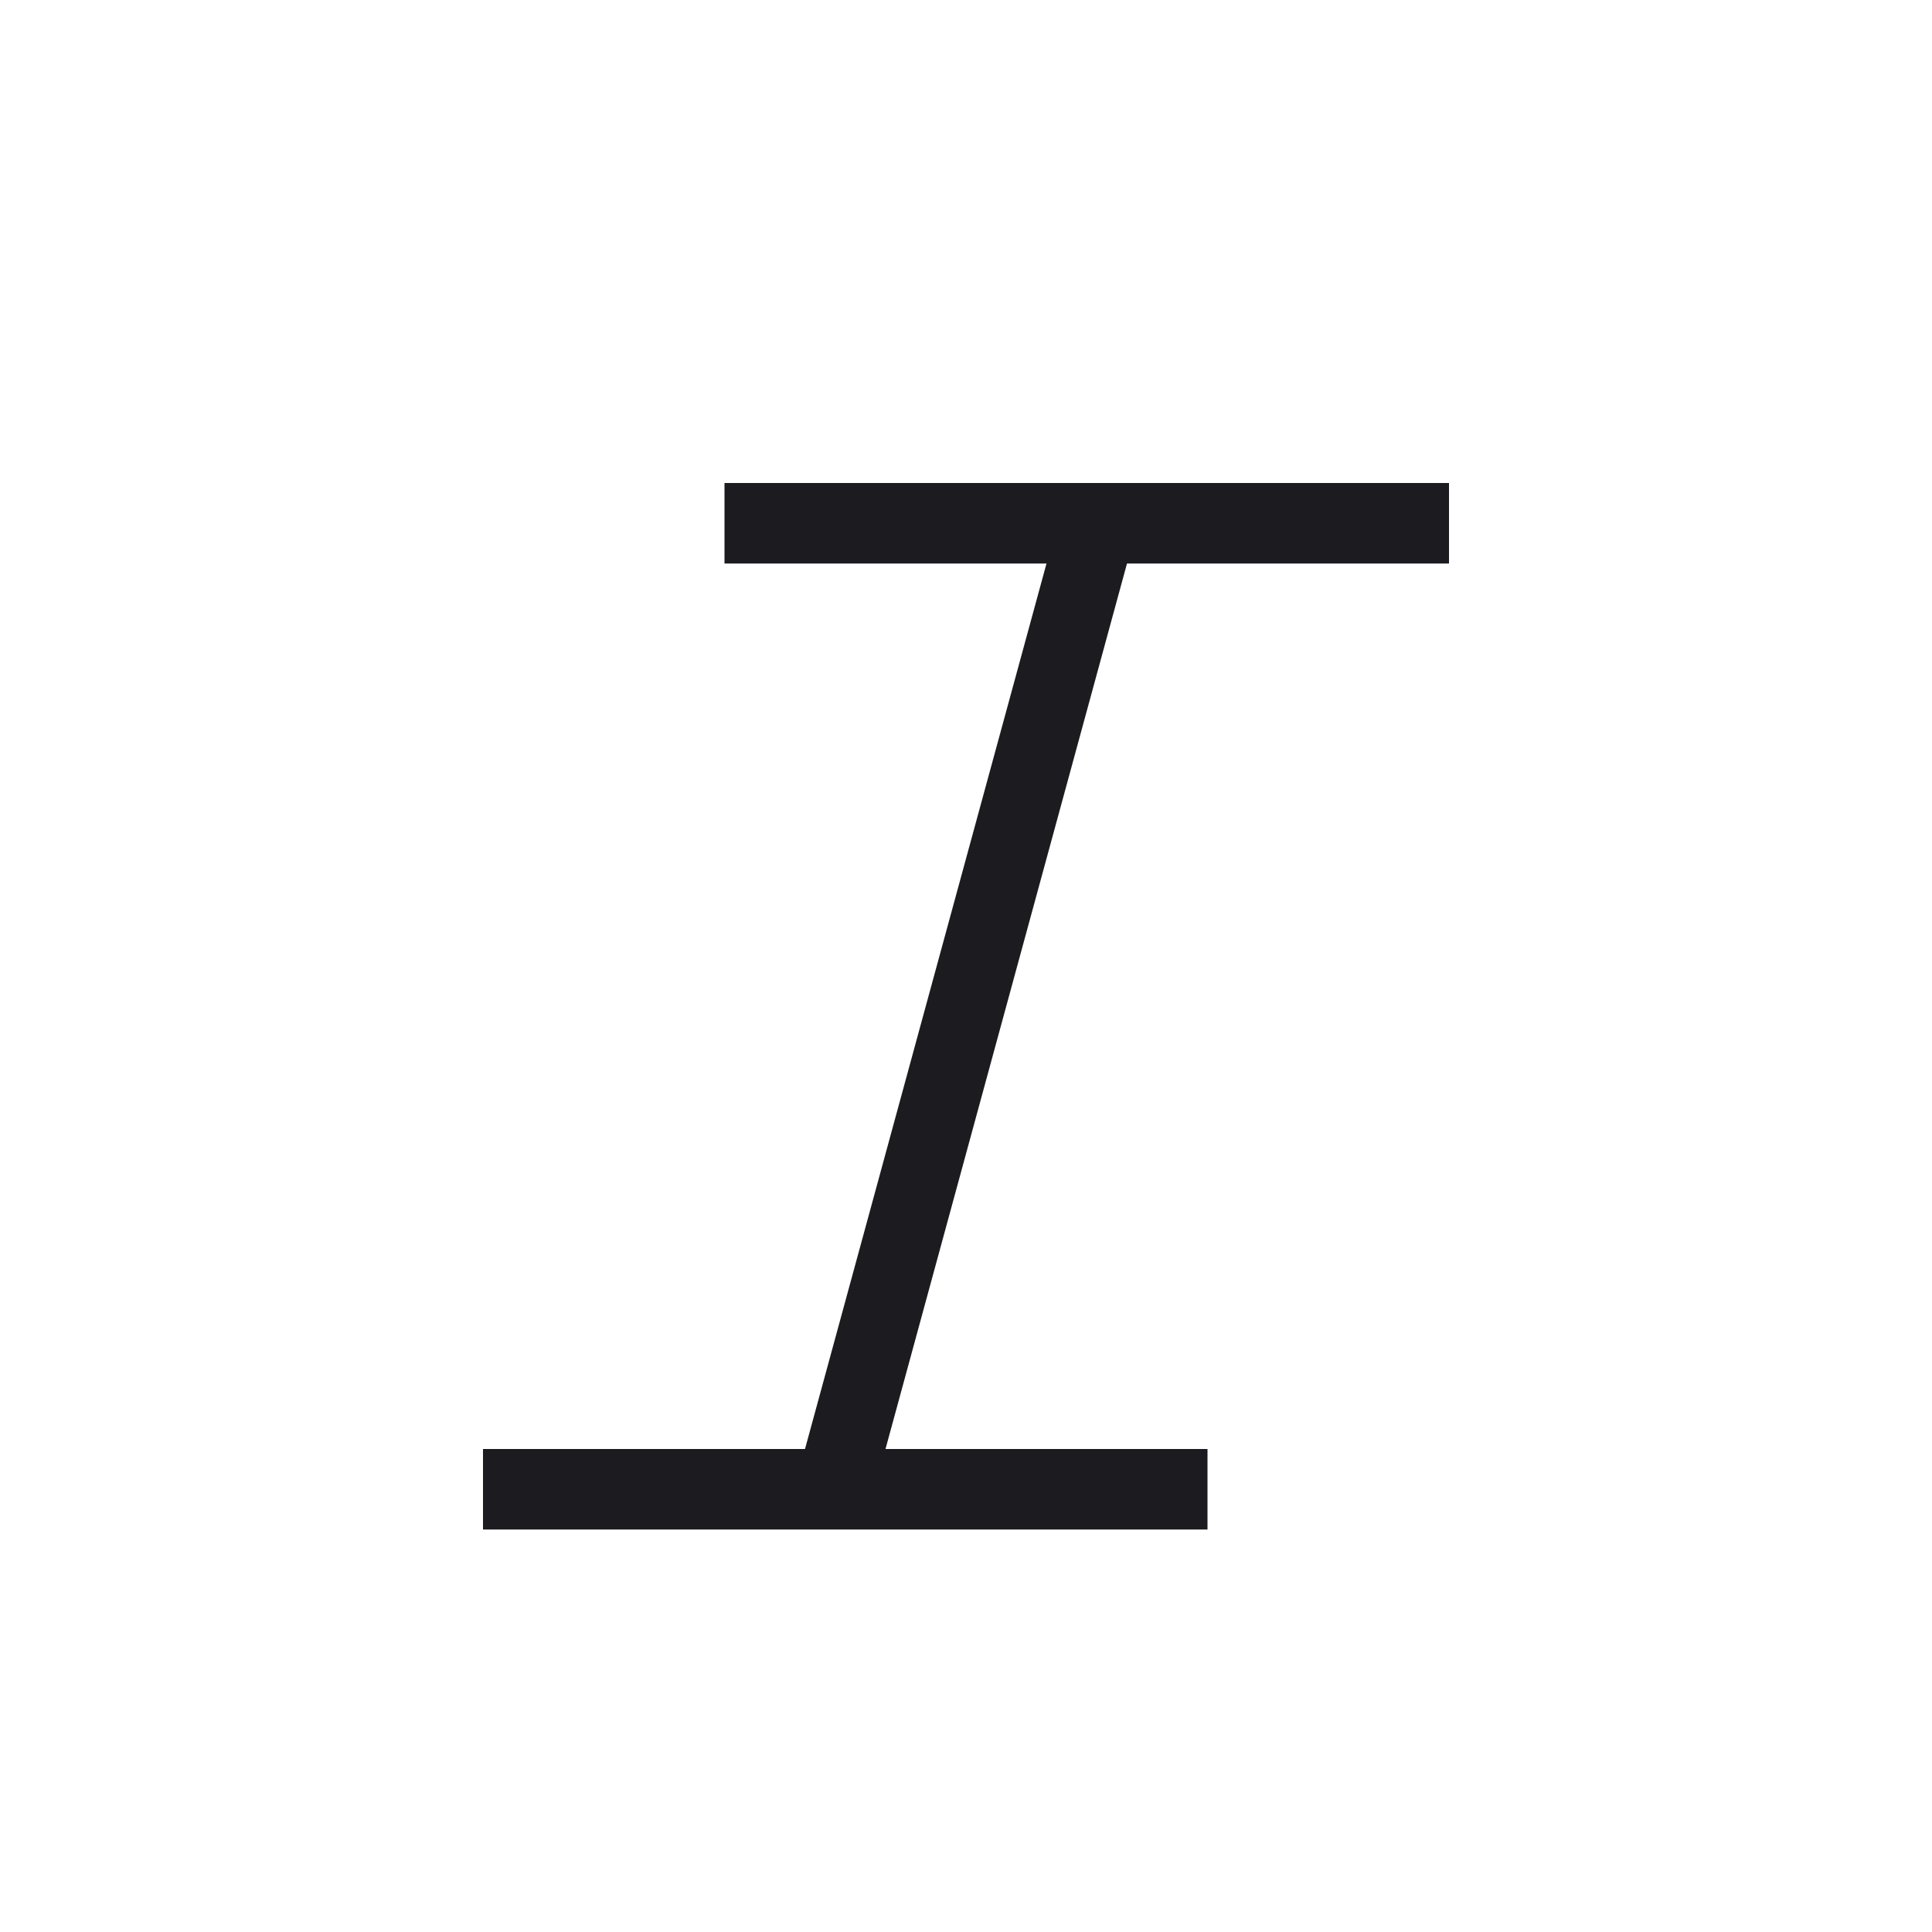
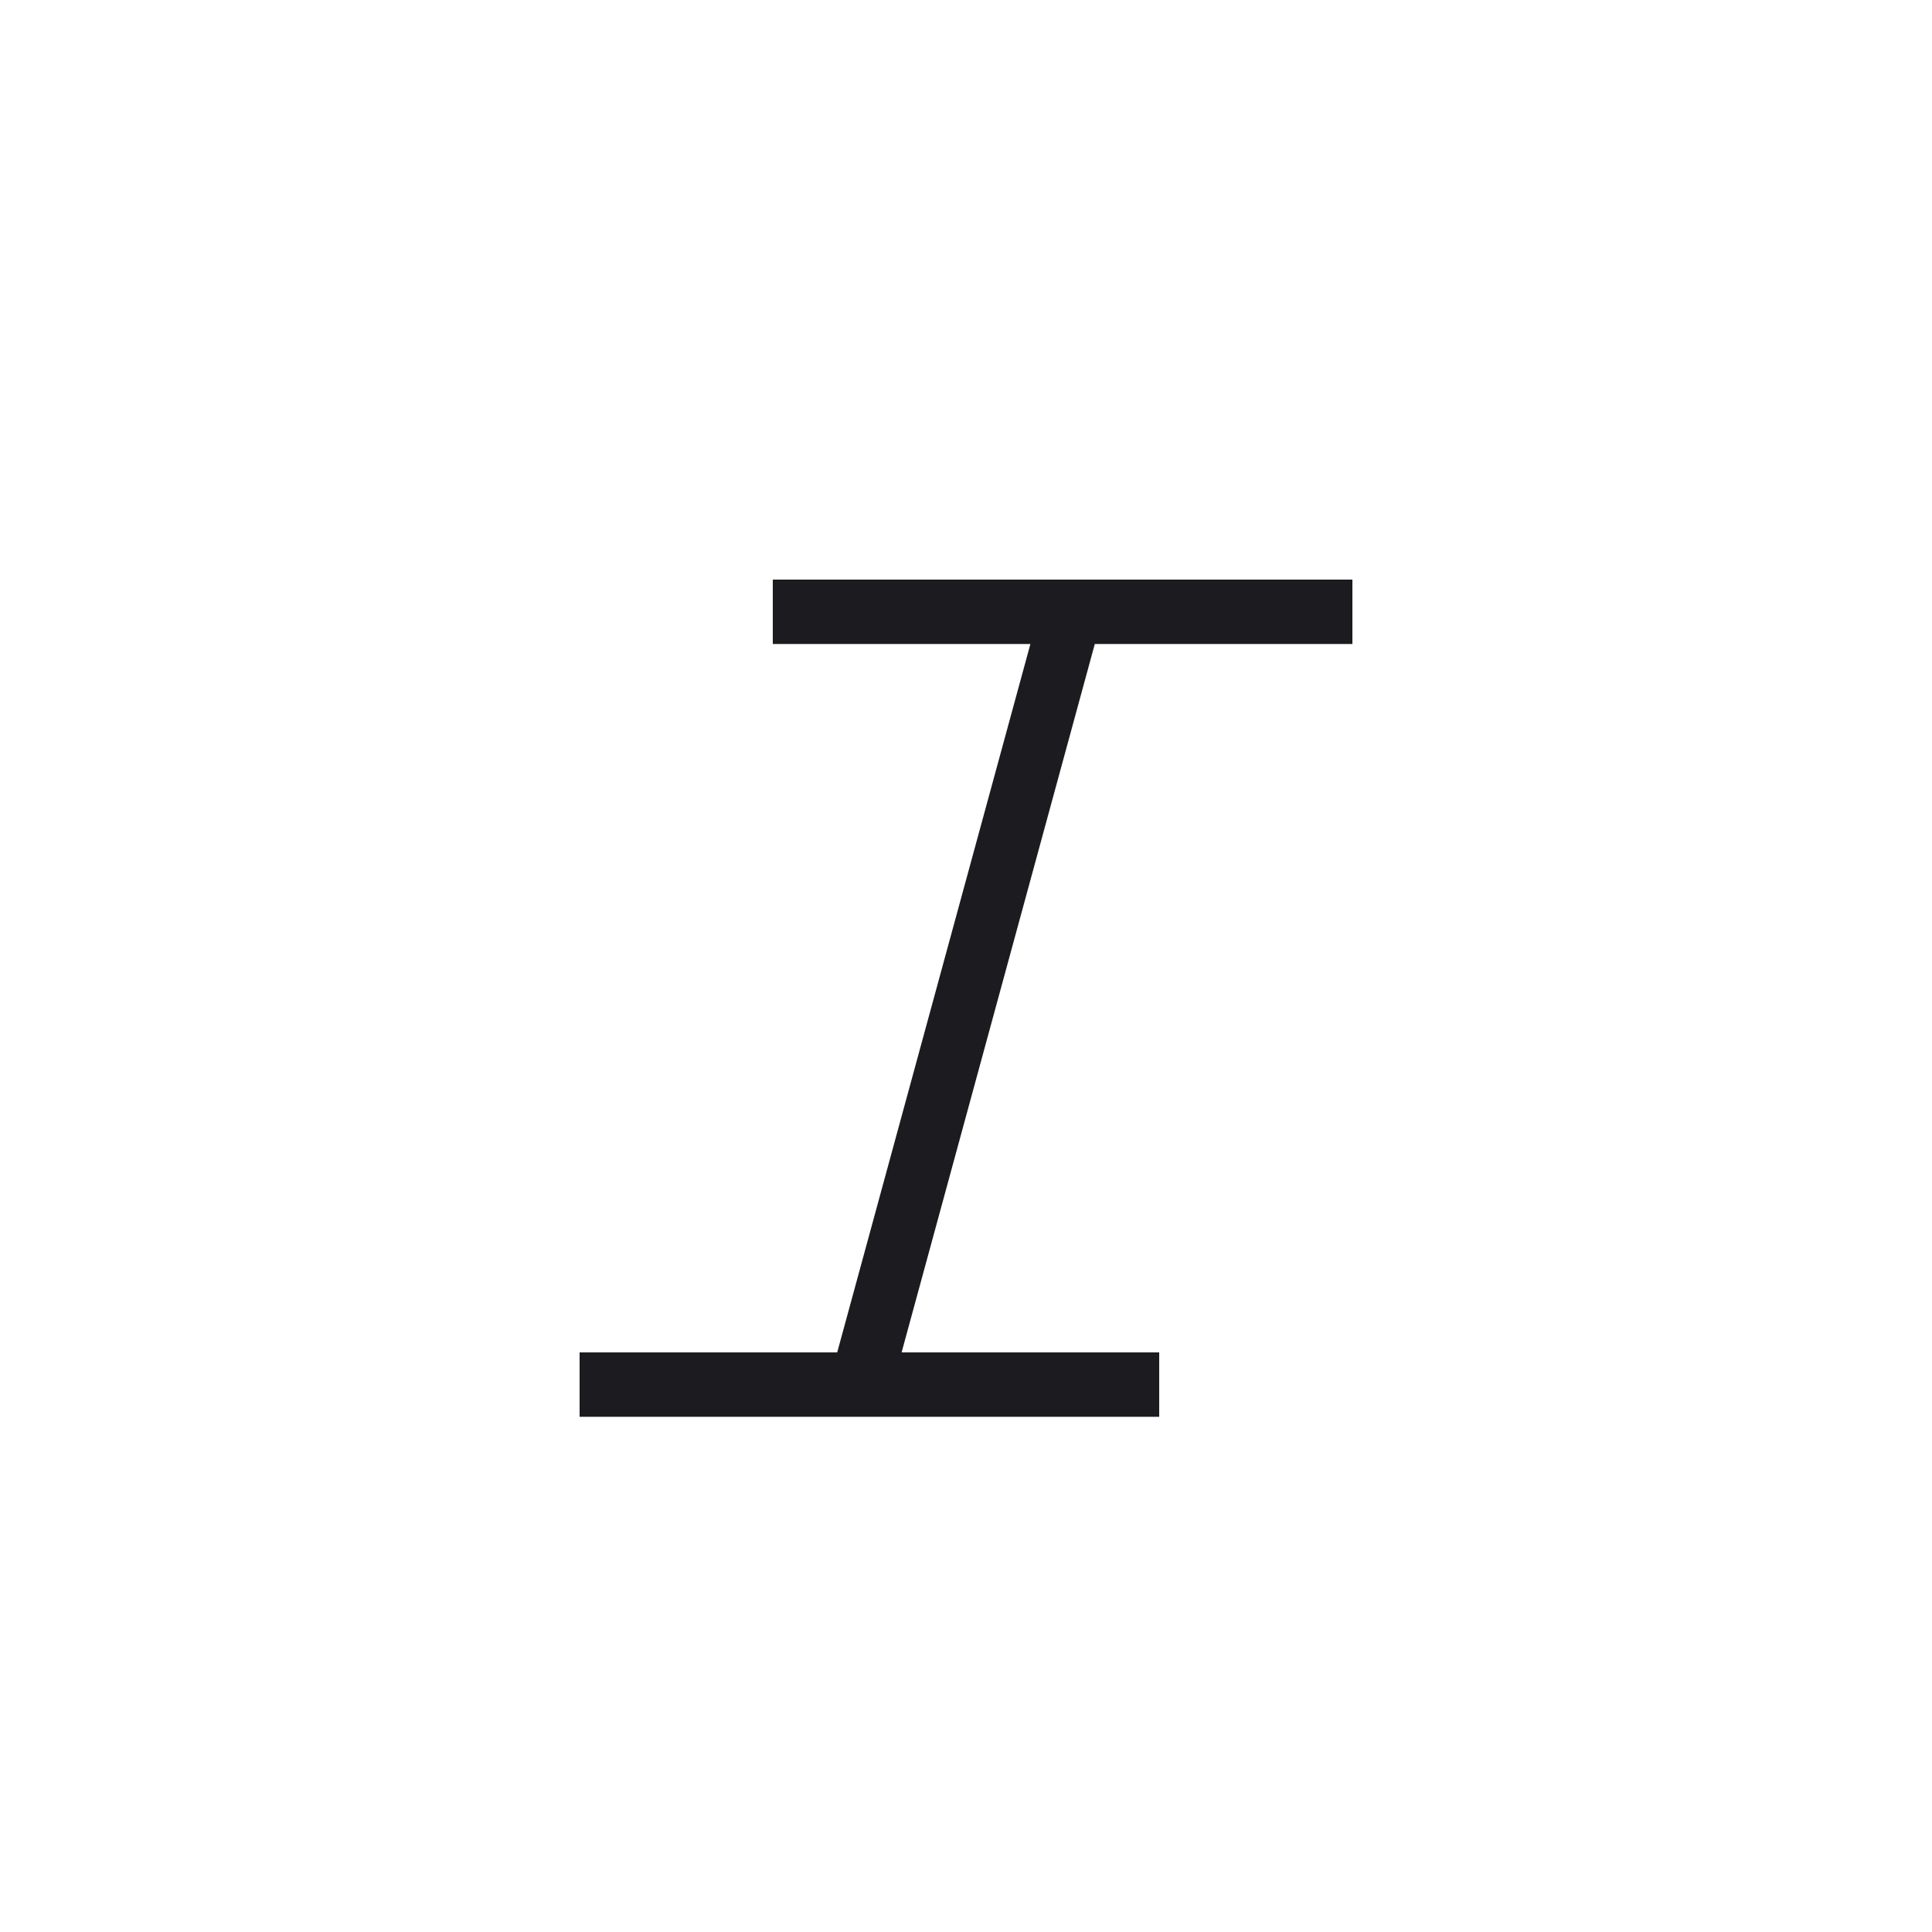
- <svg xmlns="http://www.w3.org/2000/svg" width="24" height="24" viewBox="0 0 24 24" fill="none">
-   <mask id="mask0_365_1809" style="mask-type:alpha" maskUnits="userSpaceOnUse" x="0" y="0" width="24" height="24">
-     <rect width="24" height="24" fill="#D9D9D9" />
+ <svg xmlns="http://www.w3.org/2000/svg" width="60" height="60" viewBox="0 0 60 60" fill="none">
+   <mask id="mask0_696_1328" style="mask-type:alpha" maskUnits="userSpaceOnUse" x="0" y="0" width="60" height="60">
+     <rect width="60" height="60" fill="#D9D9D9" />
  </mask>
-   <g mask="url(#mask0_365_1809)">
-     <path d="M6 19V18H10L13 7H9V6H18V7H14L11 18H15V19H6Z" fill="#1C1B1F" />
+   <g mask="url(#mask0_696_1328)">
+     <path d="M18 44V42H26L32 20H24V18H42V20H34L28 42H36V44H18Z" fill="#1C1B1F" />
  </g>
</svg>
